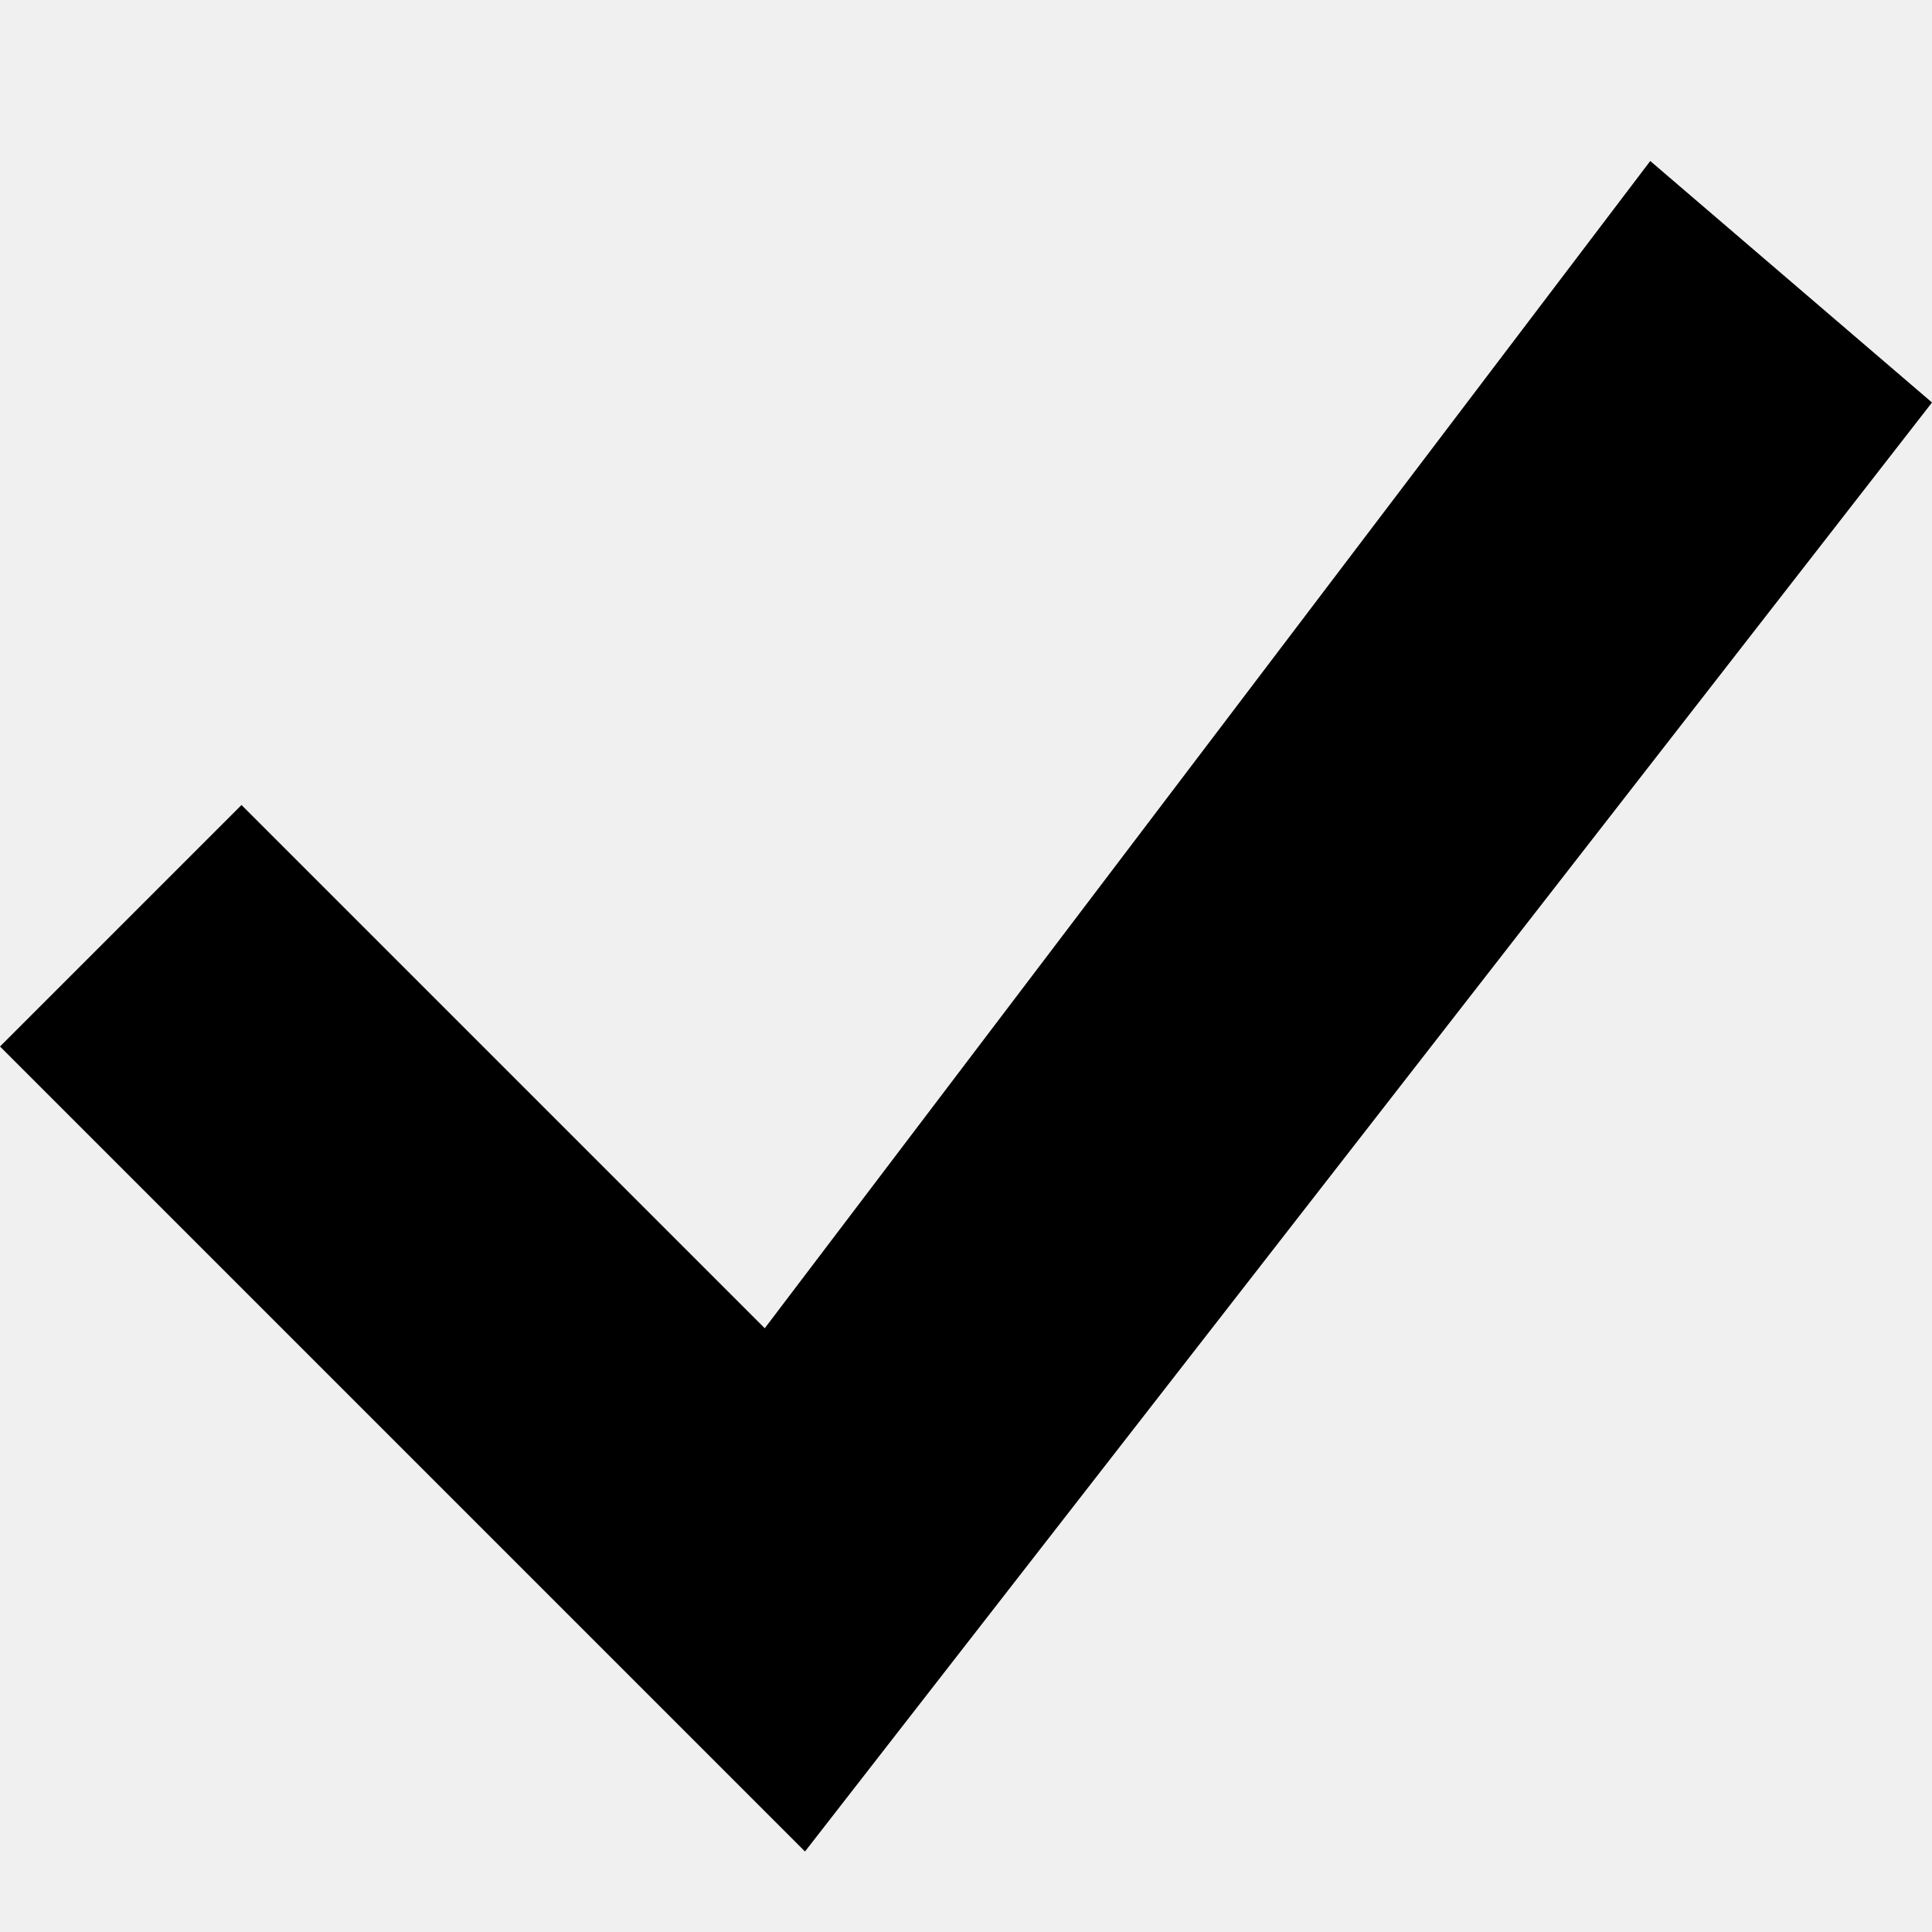
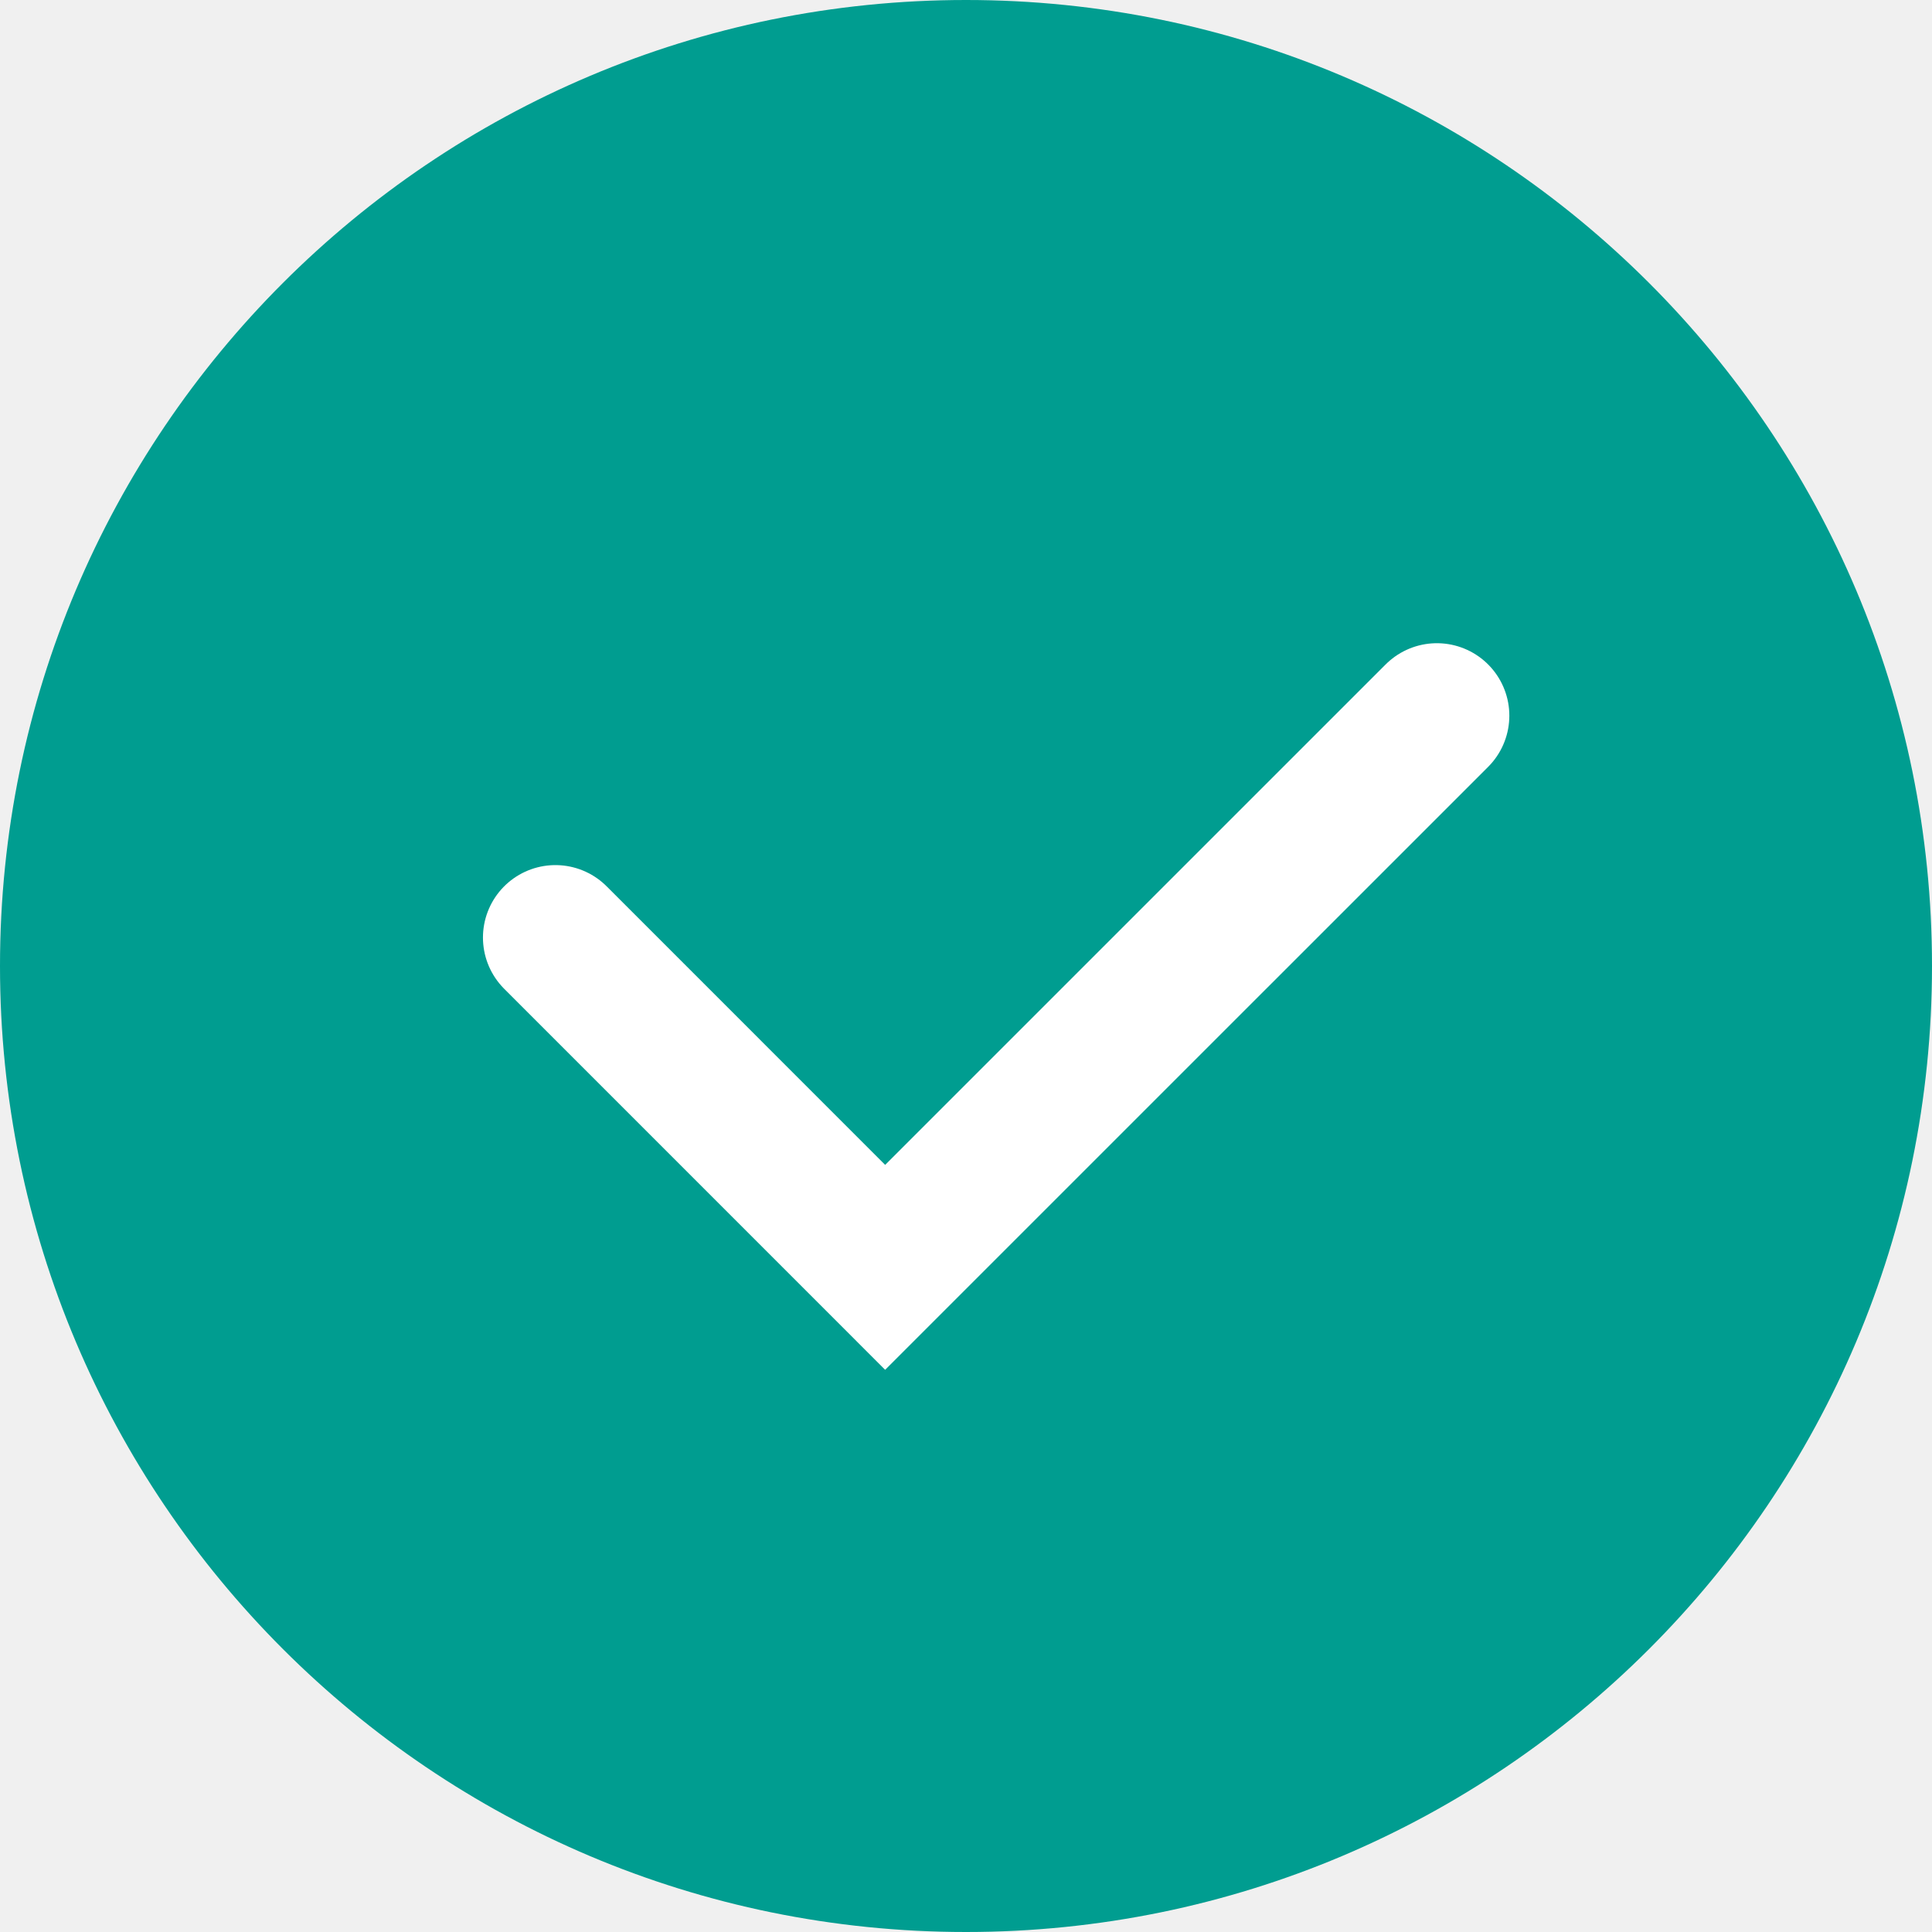
- <svg xmlns="http://www.w3.org/2000/svg" version="1.1" x="0px" y="0px" width="24" height="24" xml:space="preserve">
-   <g class="shape">
-     <defs />
-     <rect fill="#000000" display="none" width="24" height="24" />
-     <rect fill="#000000" display="none" width="24" height="24" />
-     <polygon fill="#000000" fill-rule="evenodd" clip-rule="evenodd" points="20.5,2 9.5,16.5 3,10 0,13 10,23 24,5" id="icon_success" />
+ <svg xmlns="http://www.w3.org/2000/svg" width="40" height="40" viewBox="0 0 40 40">
+   <defs>
+     <style>.a{fill:#009d90;}.b{fill:none;stroke:#fff;stroke-linecap:round;stroke-width:3px;}</style>
+   </defs>
+   <g transform="translate(-1673 -1517)">
+     <circle class="a" cx="20" cy="20" r="20" transform="translate(1673 1517)" />
+     <path class="b" d="M3785.628-10753.508l6.827,6.828,11.423-11.422" transform="translate(-2101.129 12289.919)" />
  </g>
</svg>
